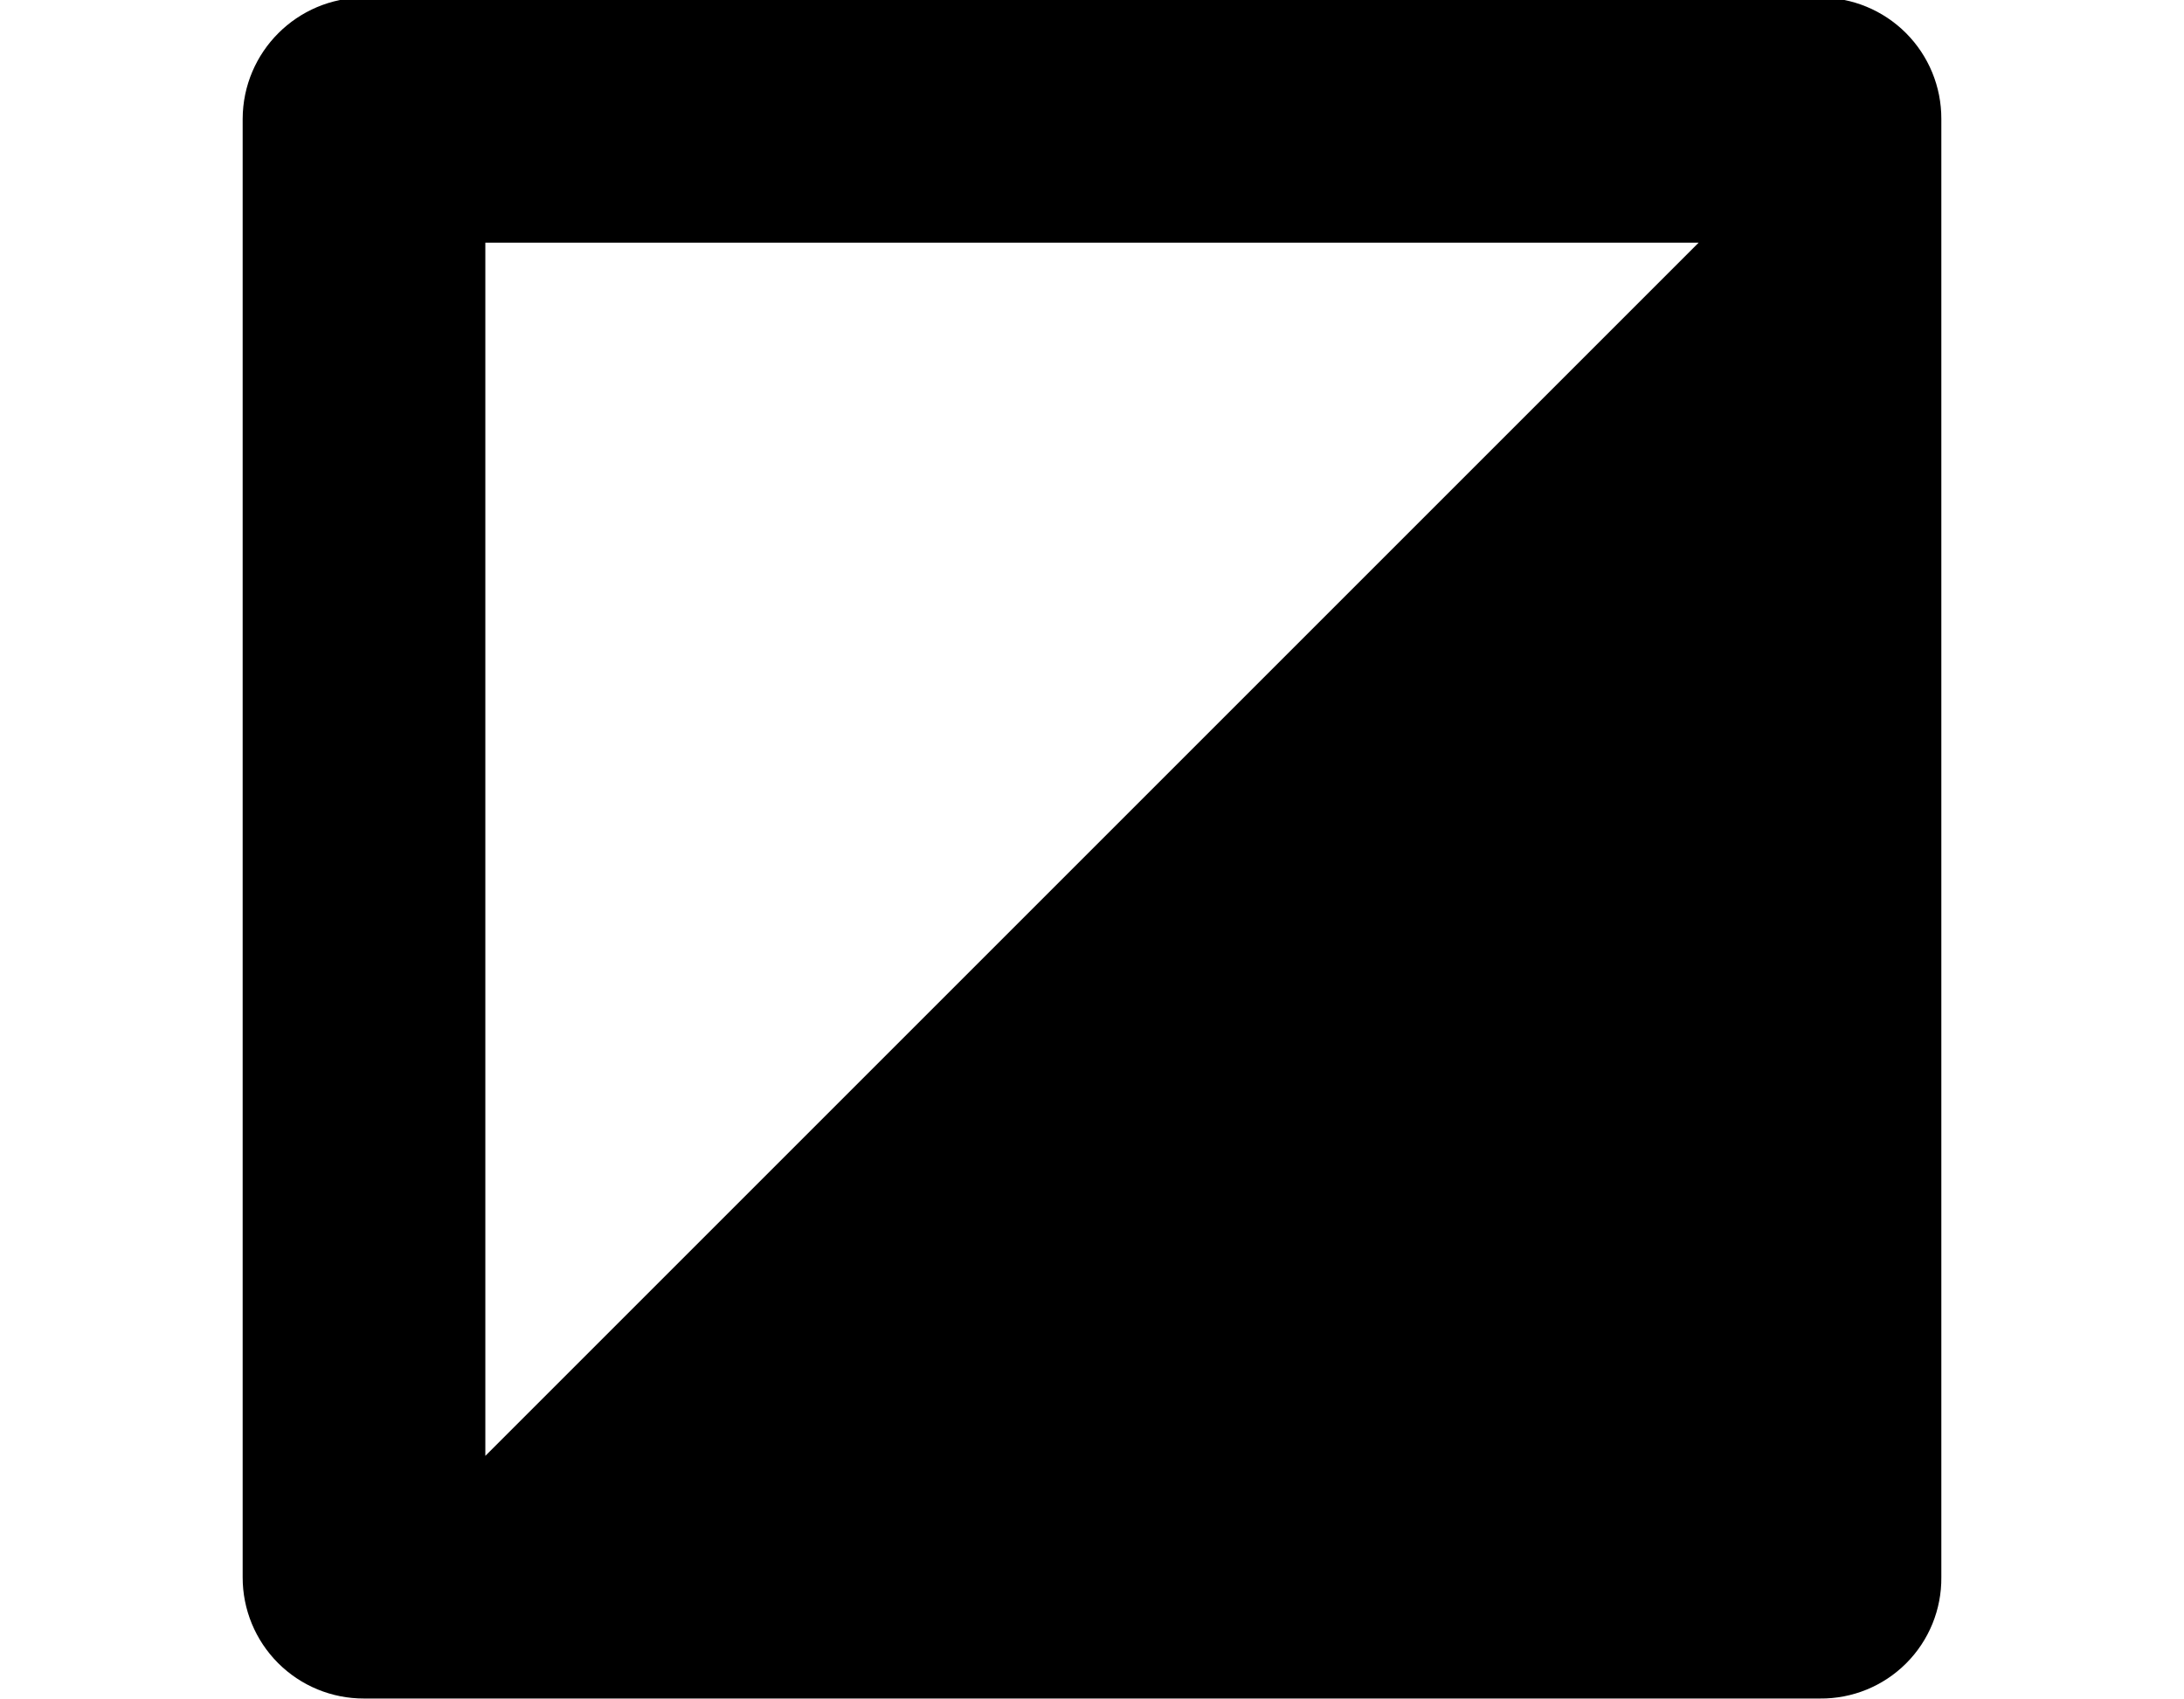
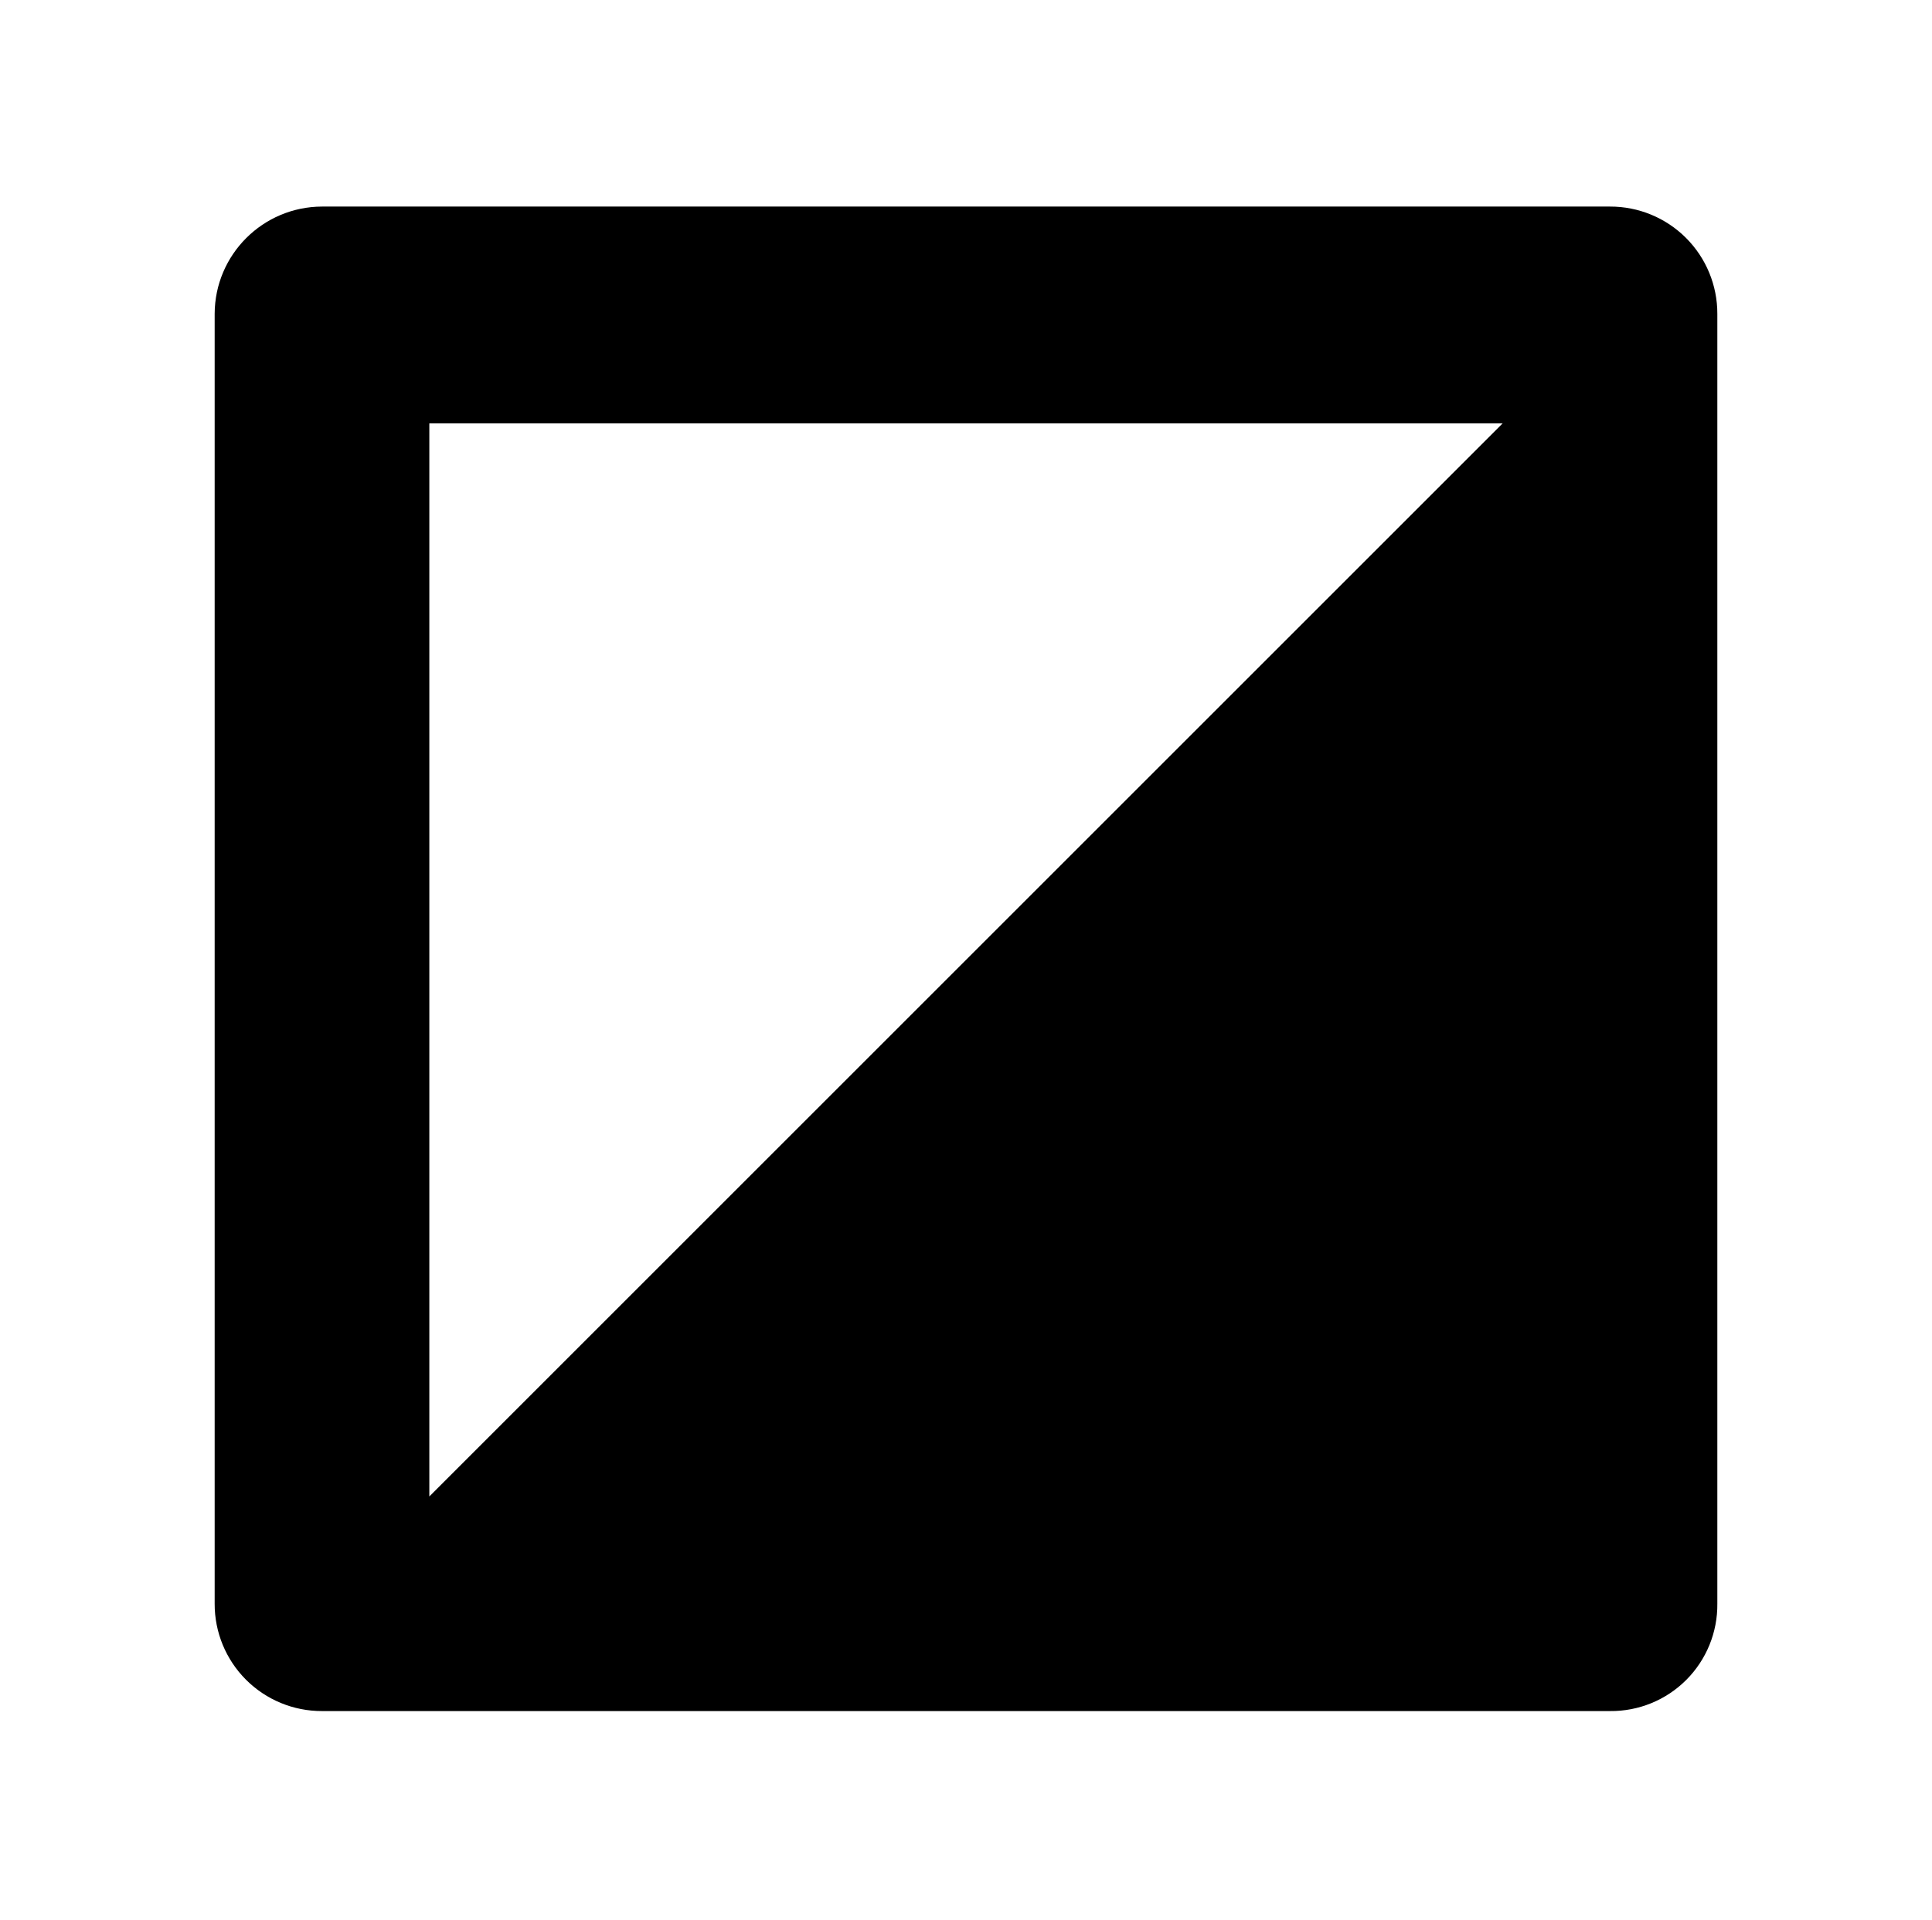
- <svg xmlns="http://www.w3.org/2000/svg" width="18" height="14" viewBox="0 0 18 14">
-   <path d="M15-.02H3a1.003,1.003,0,0,0-1,1V13a.997.997,0,0,0,1,1H15a.99.99,0,0,0,1-1V.98A.997.997,0,0,0,15-.02ZM4,2H14L4,12Z" />
+ <svg xmlns="http://www.w3.org/2000/svg" width="18" height="17.889" viewBox="0 0 18 17.889">
+   <path d="M15,1.925H3a1.003,1.003,0,0,0-1,1v12.02a.997.997,0,0,0,1,1H15a.99.99,0,0,0,1-1v-12.02A.997.997,0,0,0,15,1.925Zm-11,2.02H14l-10,10Z" />
</svg>
